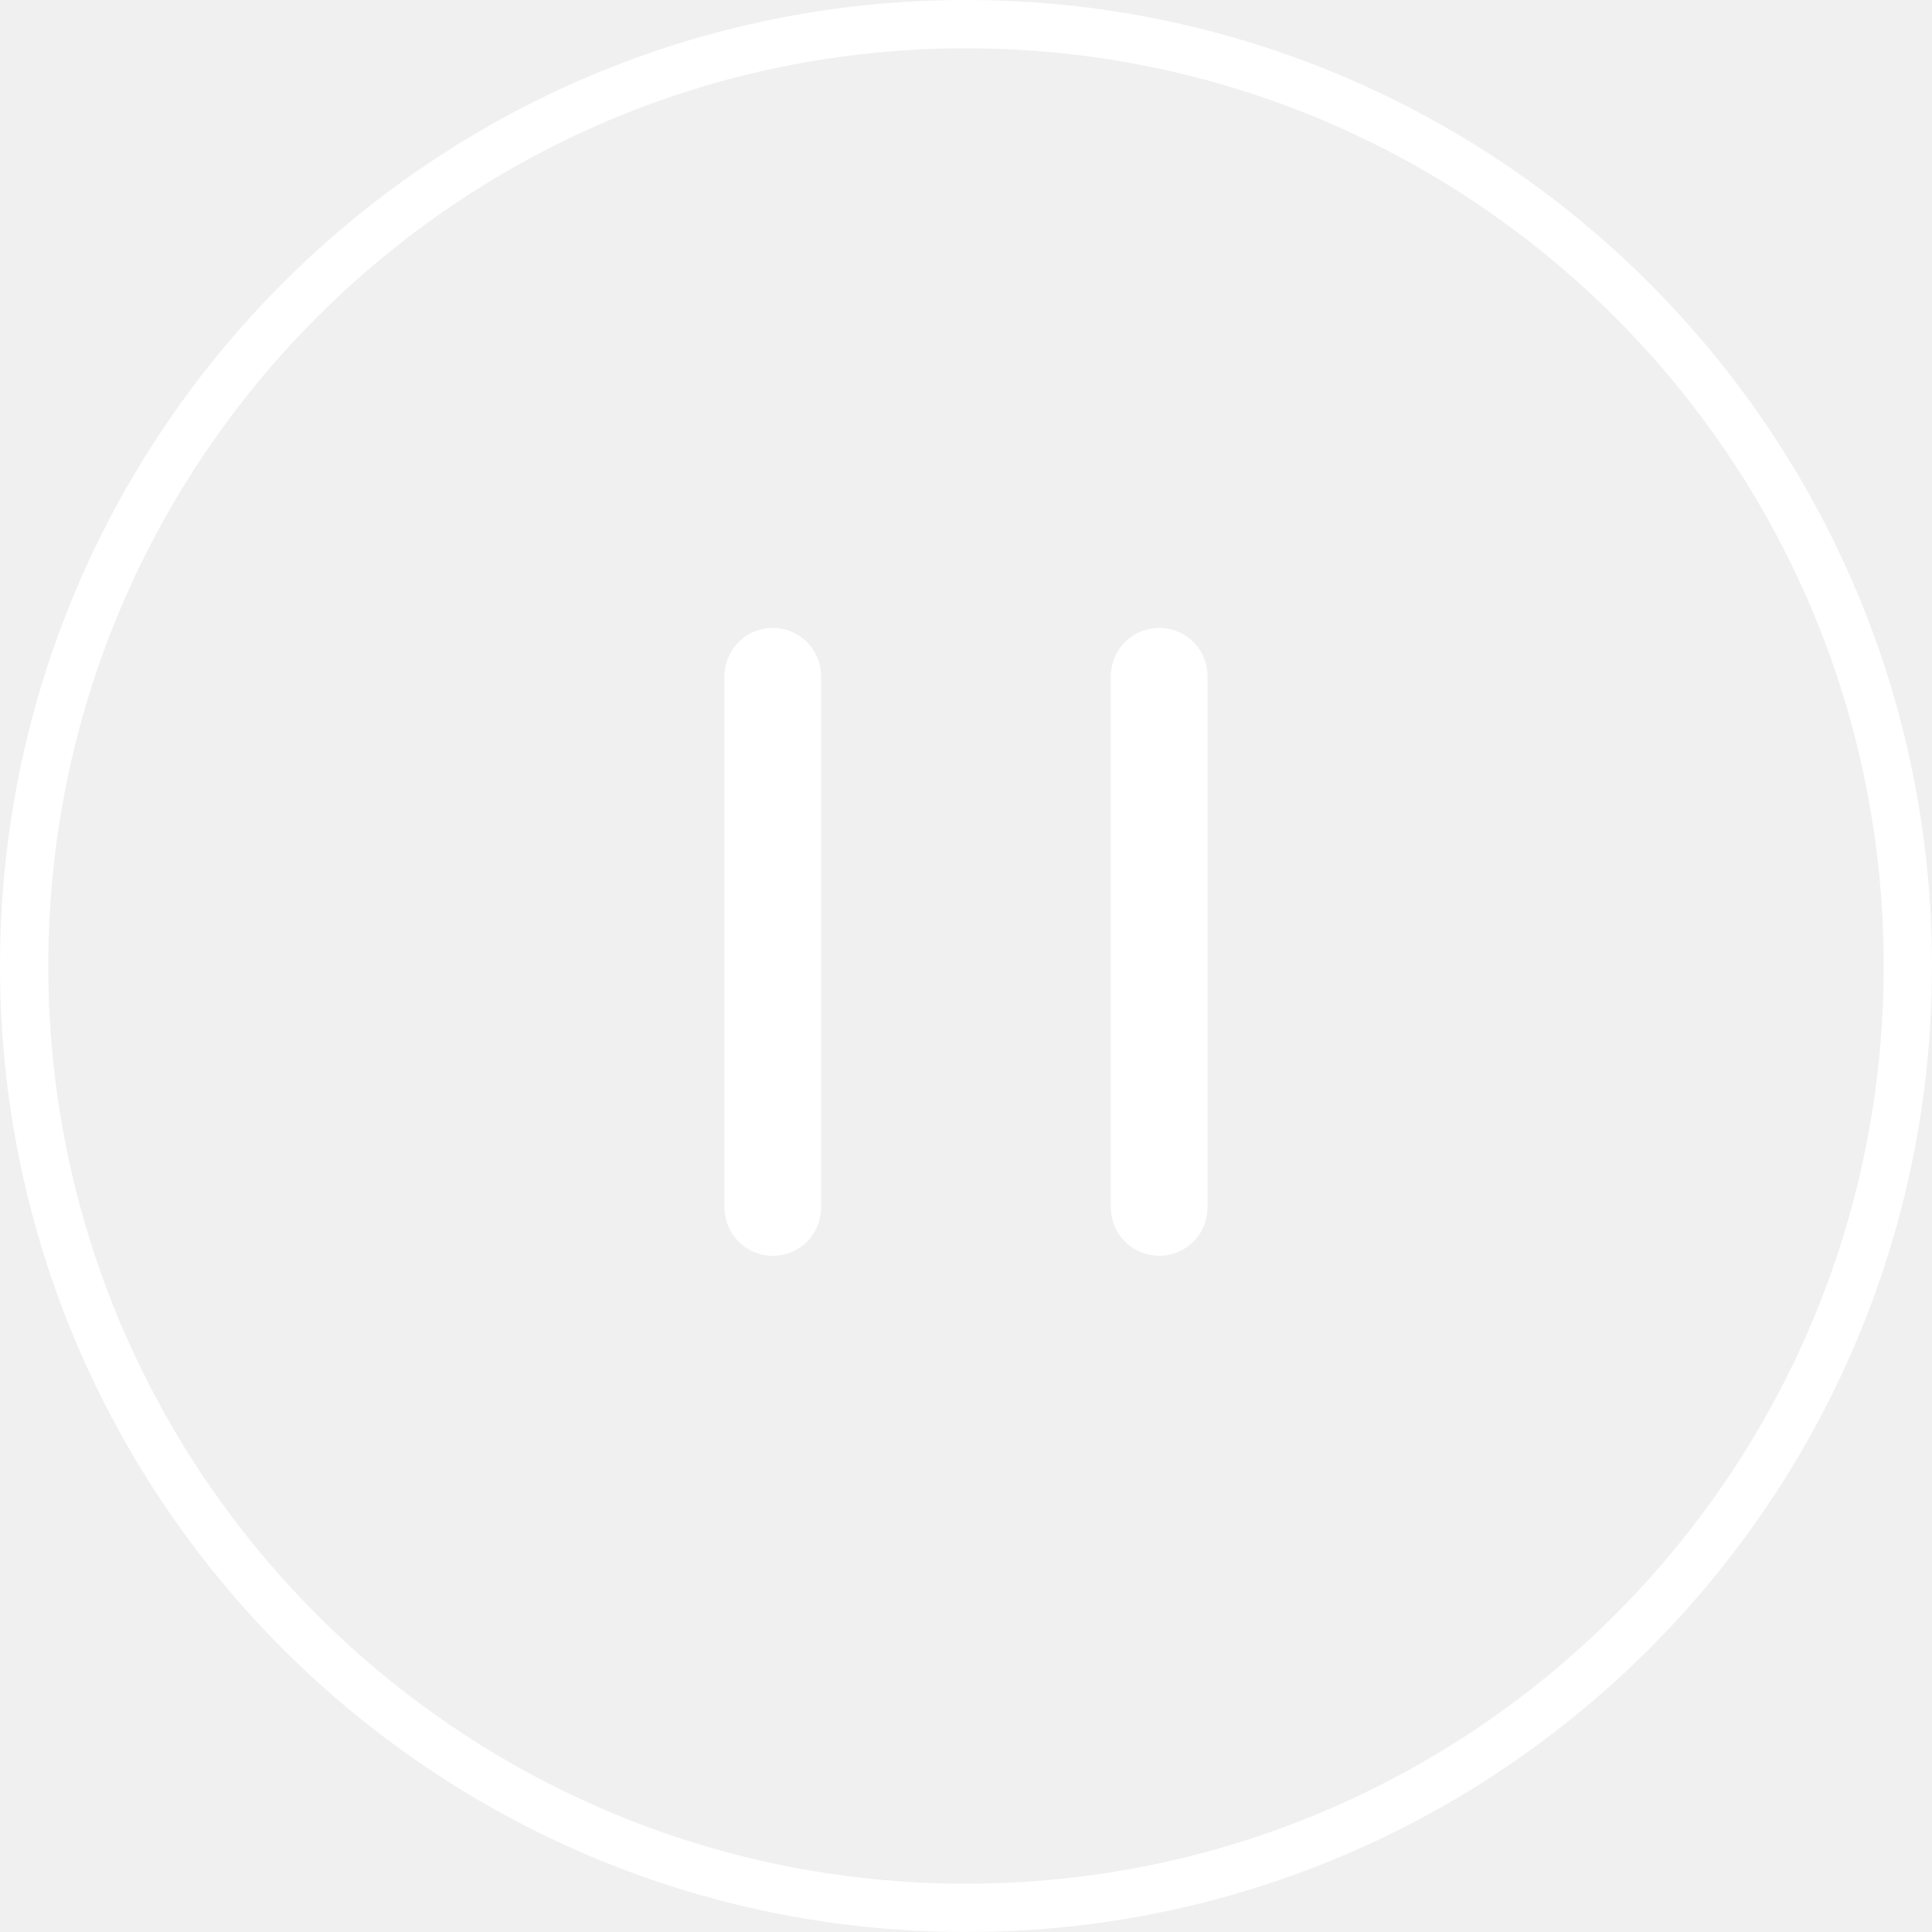
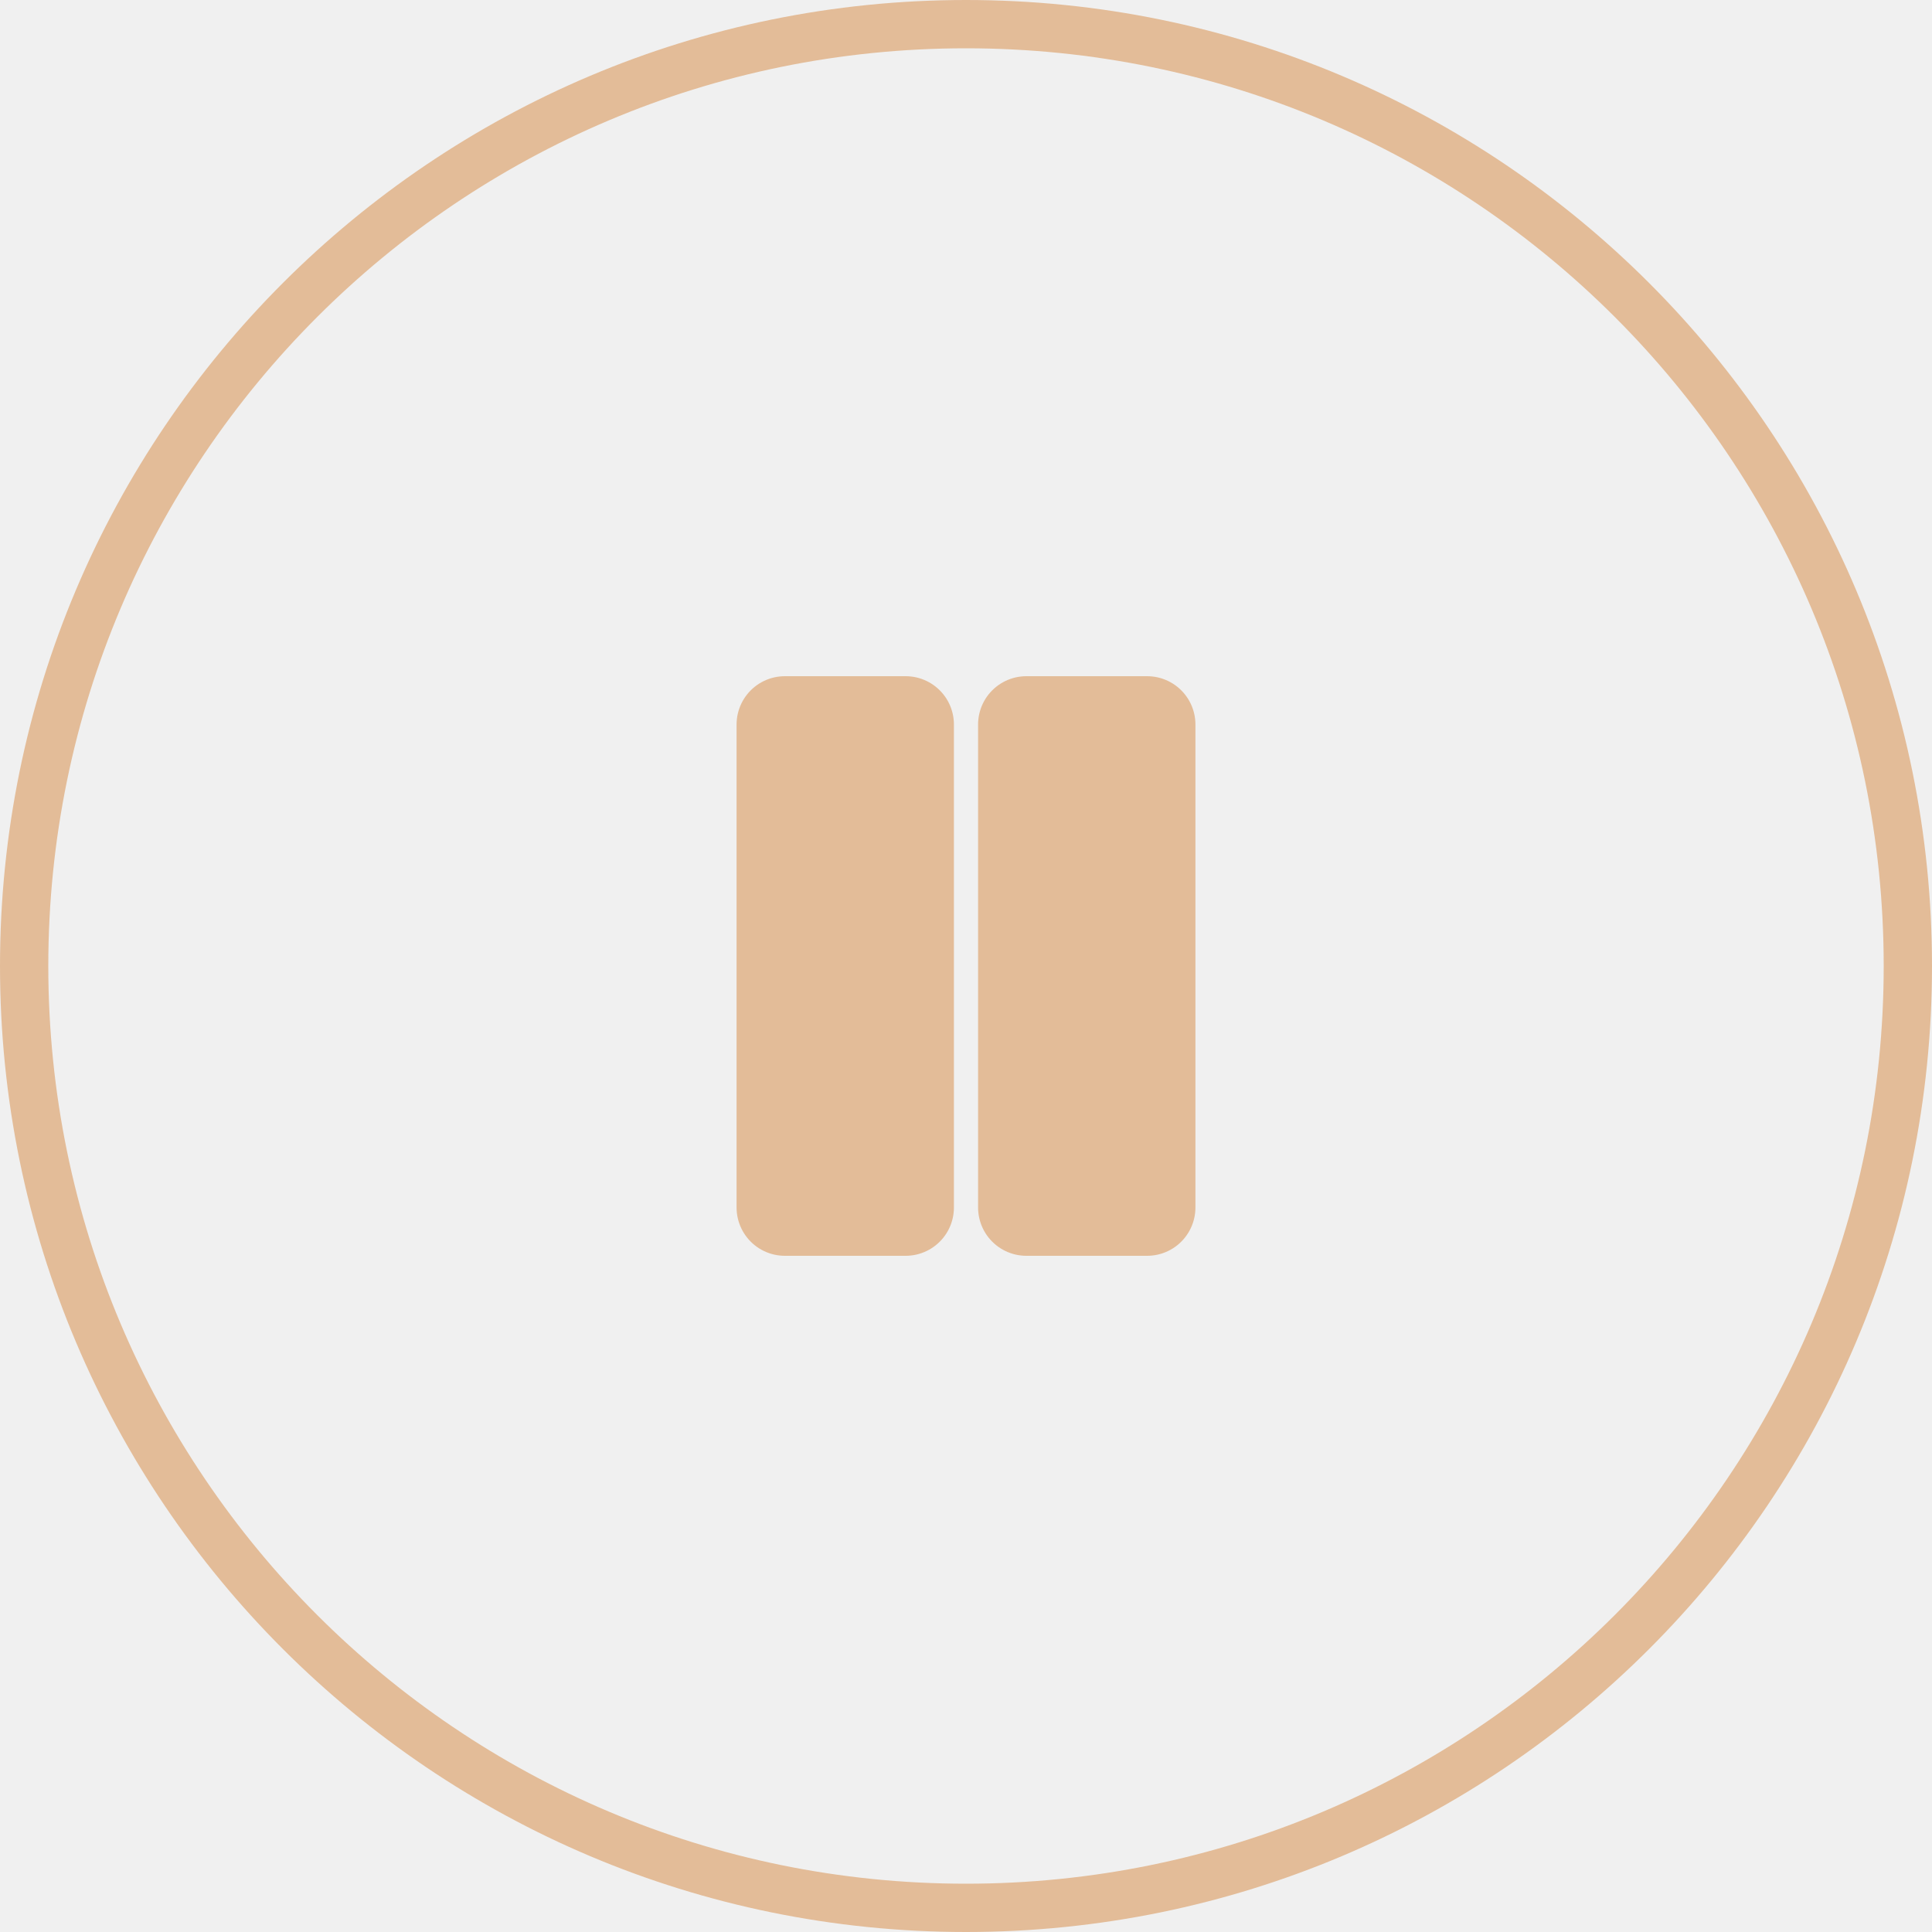
<svg xmlns="http://www.w3.org/2000/svg" width="40" height="40" viewBox="0 0 40 40" fill="none">
-   <circle cx="20" cy="20" r="19.5" stroke="white" />
-   <line x1="16" y1="14" x2="16" y2="25" stroke="white" stroke-width="2" stroke-linecap="round" />
-   <line x1="24" y1="14" x2="24" y2="25" stroke="white" stroke-width="2" stroke-linecap="round" />
+   <circle cx="20" cy="20" r="19.5" stroke="#E3BC98" />
+   <path d="M18.75 15H16.25V25H18.75V15Z" fill="#E3BC98" stroke="#E3BC98" stroke-width="2" stroke-linecap="round" stroke-linejoin="round" />
+   <path d="M23.75 15H21.25V25H23.75V15Z" fill="#E3BC98" stroke="#E3BC98" stroke-width="2" stroke-linecap="round" stroke-linejoin="round" />
</svg>
